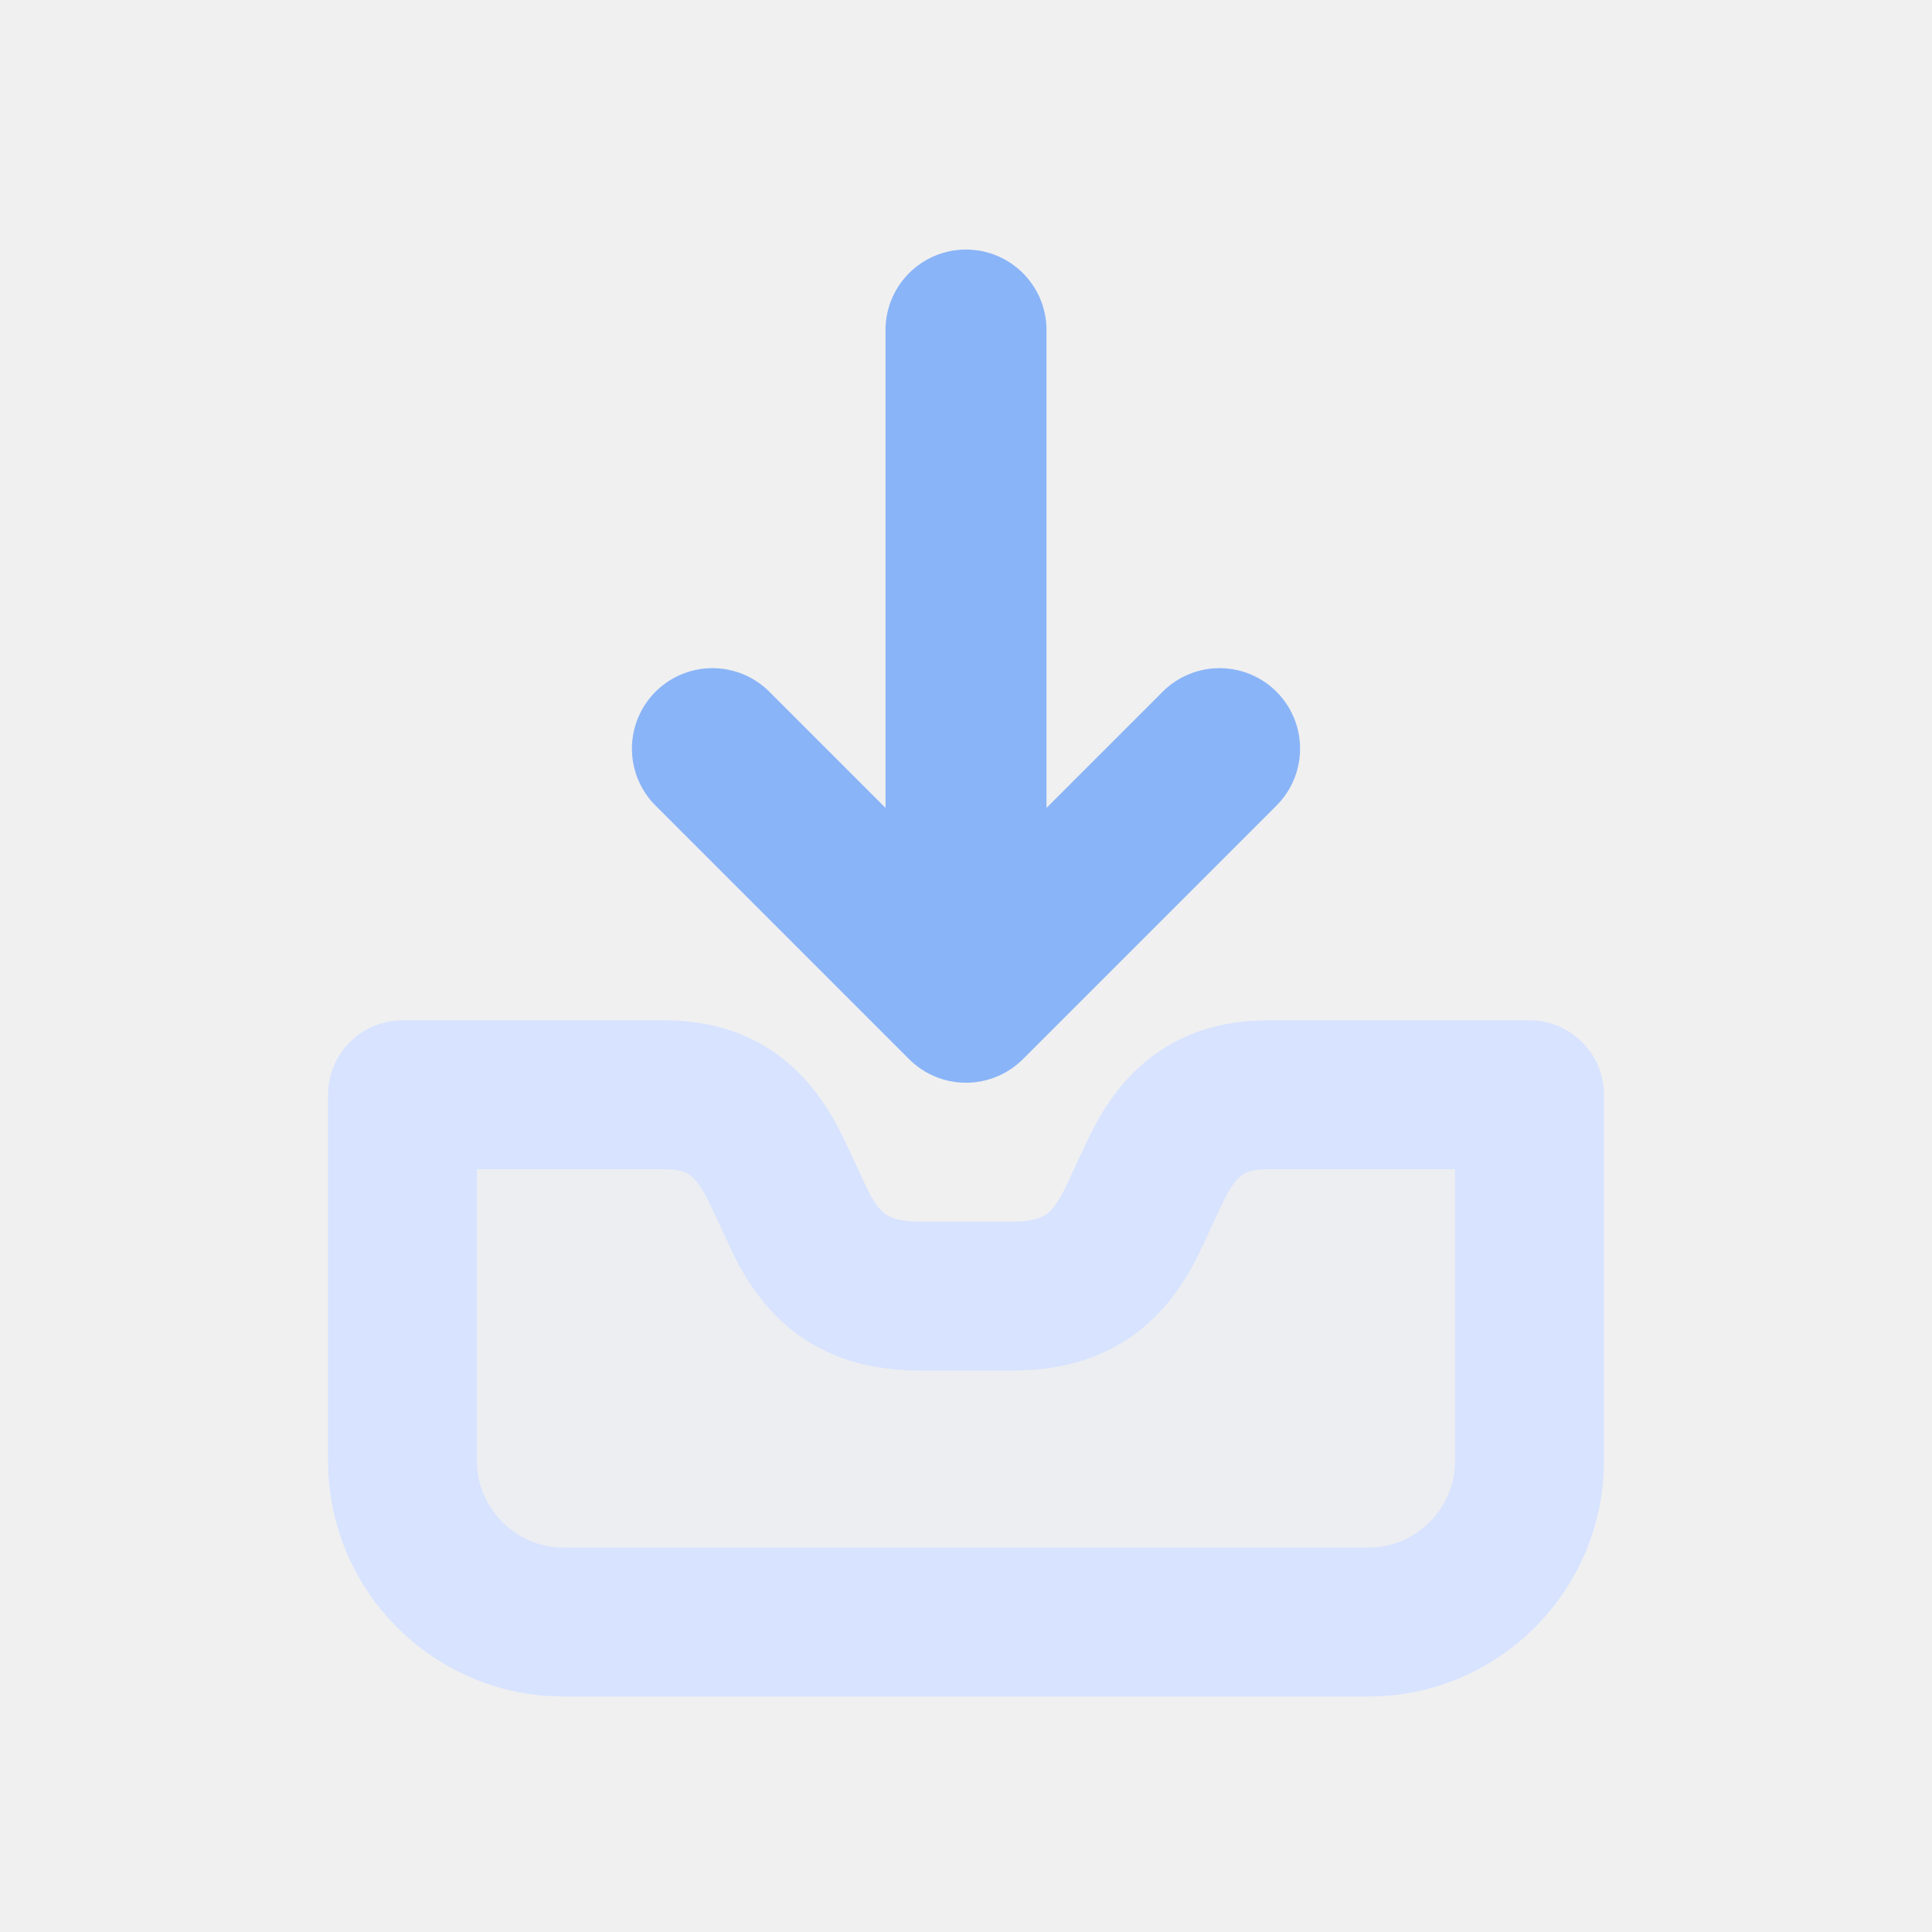
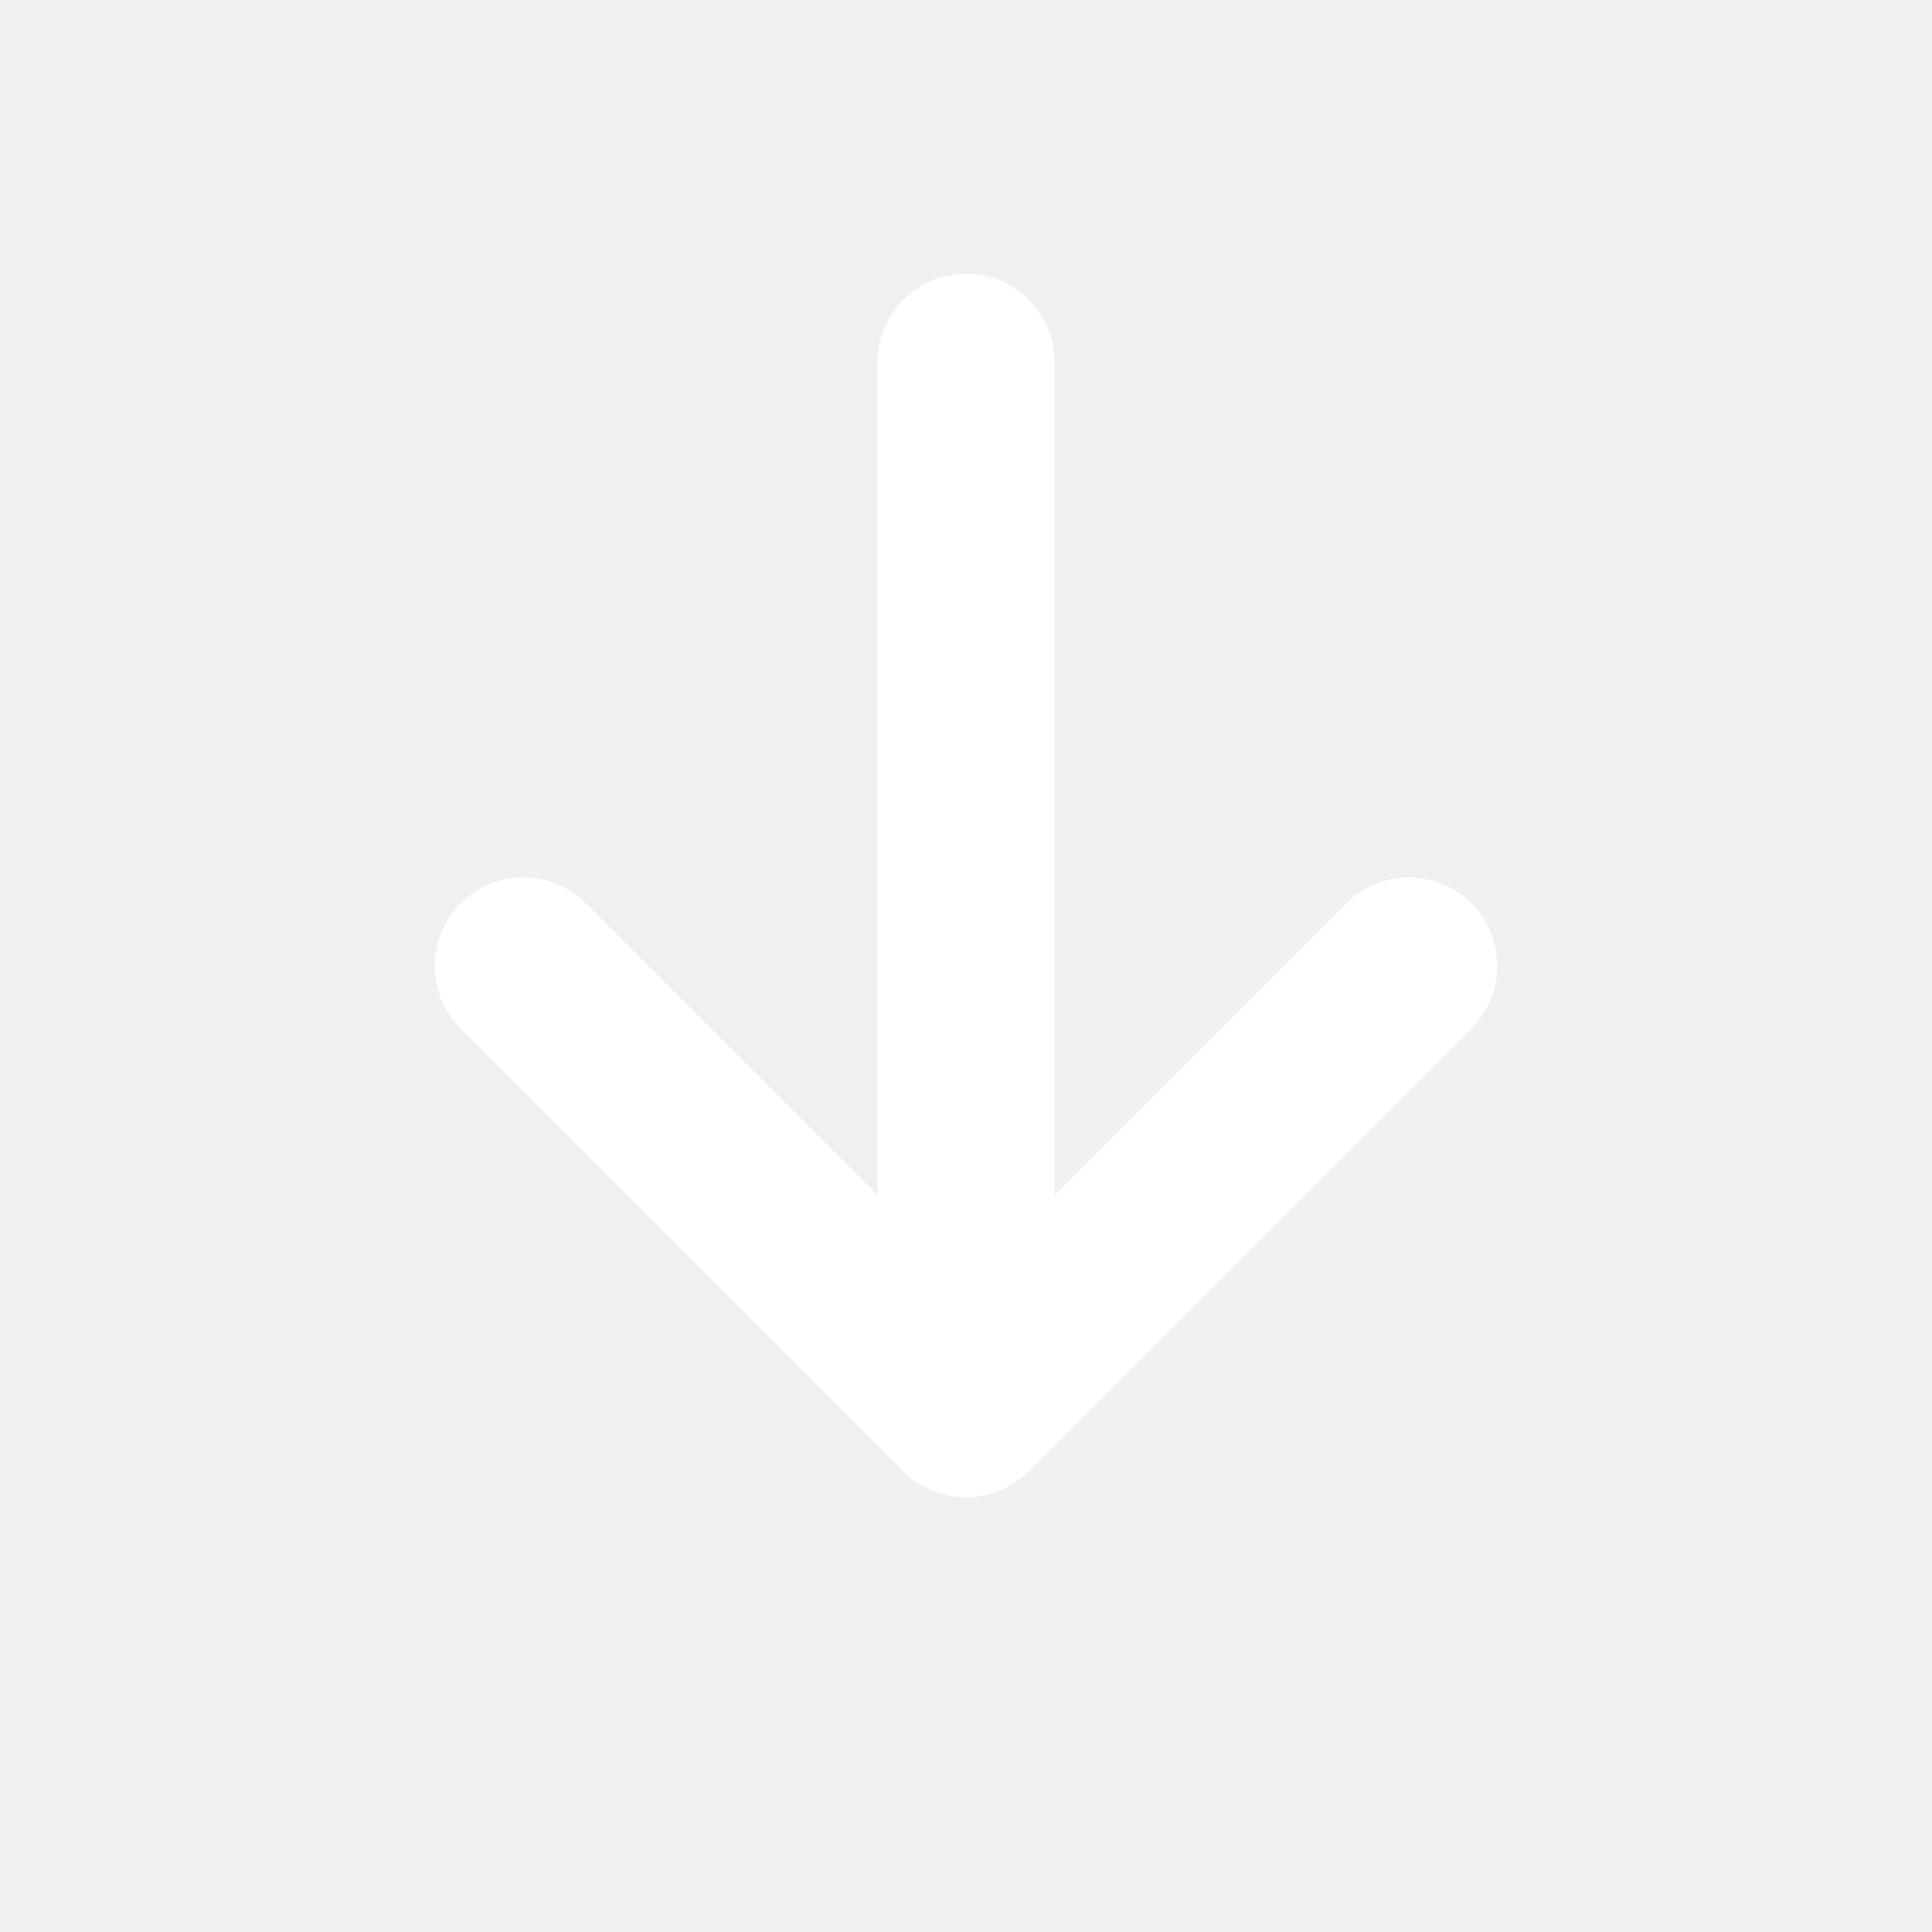
<svg xmlns="http://www.w3.org/2000/svg" viewBox="0 0 24 24" fill="none">
-   <path d="M5 13.6h3.25c0.7 0 1.1 0.32 1.4 0.95l0.28 0.6c0.32 0.67 0.76 0.95 1.5 0.95h1.14c0.74 0 1.18-0.28 1.5-0.95l0.28-0.6c0.3-0.63 0.7-0.95 1.4-0.95H19v4.55c0 1.1-0.9 2-2 2H7c-1.1 0-2-0.9-2-2z" fill="#D7E3FF" fill-opacity="0.10" />
-   <path d="M5 13.6h3.25c0.7 0 1.1 0.32 1.4 0.95l0.28 0.6c0.32 0.67 0.76 0.95 1.5 0.95h1.14c0.74 0 1.18-0.28 1.5-0.95l0.28-0.6c0.3-0.63 0.7-0.95 1.4-0.95H19v4.55c0 1.1-0.9 2-2 2H7c-1.1 0-2-0.9-2-2z" stroke="#D7E3FF" stroke-width="1.85" stroke-linejoin="round" />
-   <path d="M12 4.1v8.25M8.85 9.3 12 12.45l3.15-3.15" stroke="#8AB4F8" stroke-width="2" stroke-linecap="round" stroke-linejoin="round" />
+   <path d="M12 4.5v13M6.5 12 12 17.5 17.5 12" stroke="#FFFFFF" stroke-width="2.2" stroke-linecap="round" stroke-linejoin="round" />
</svg>
